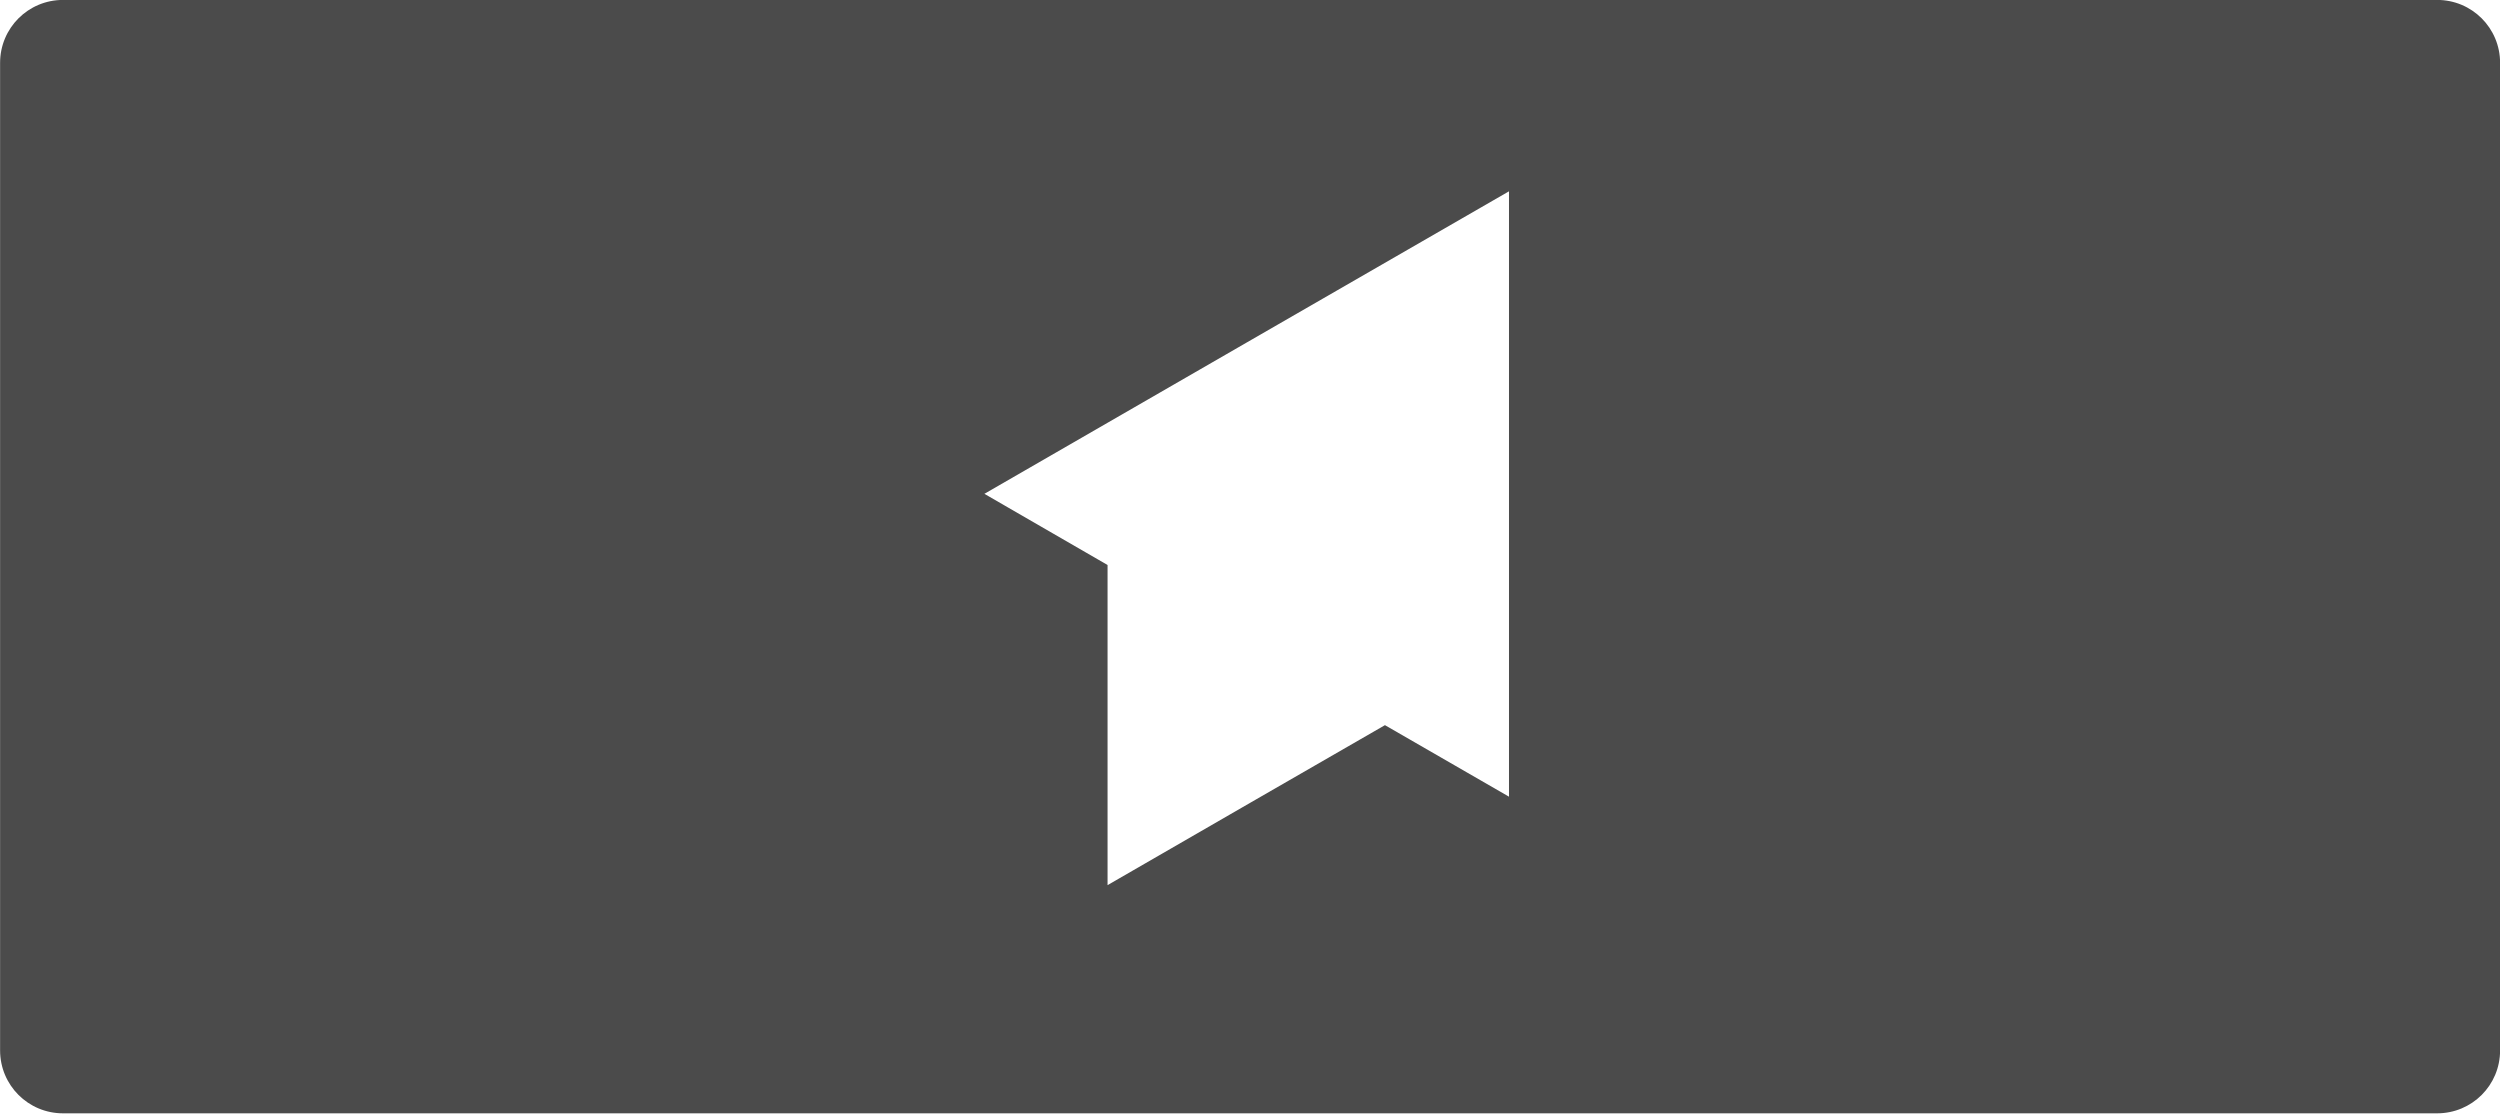
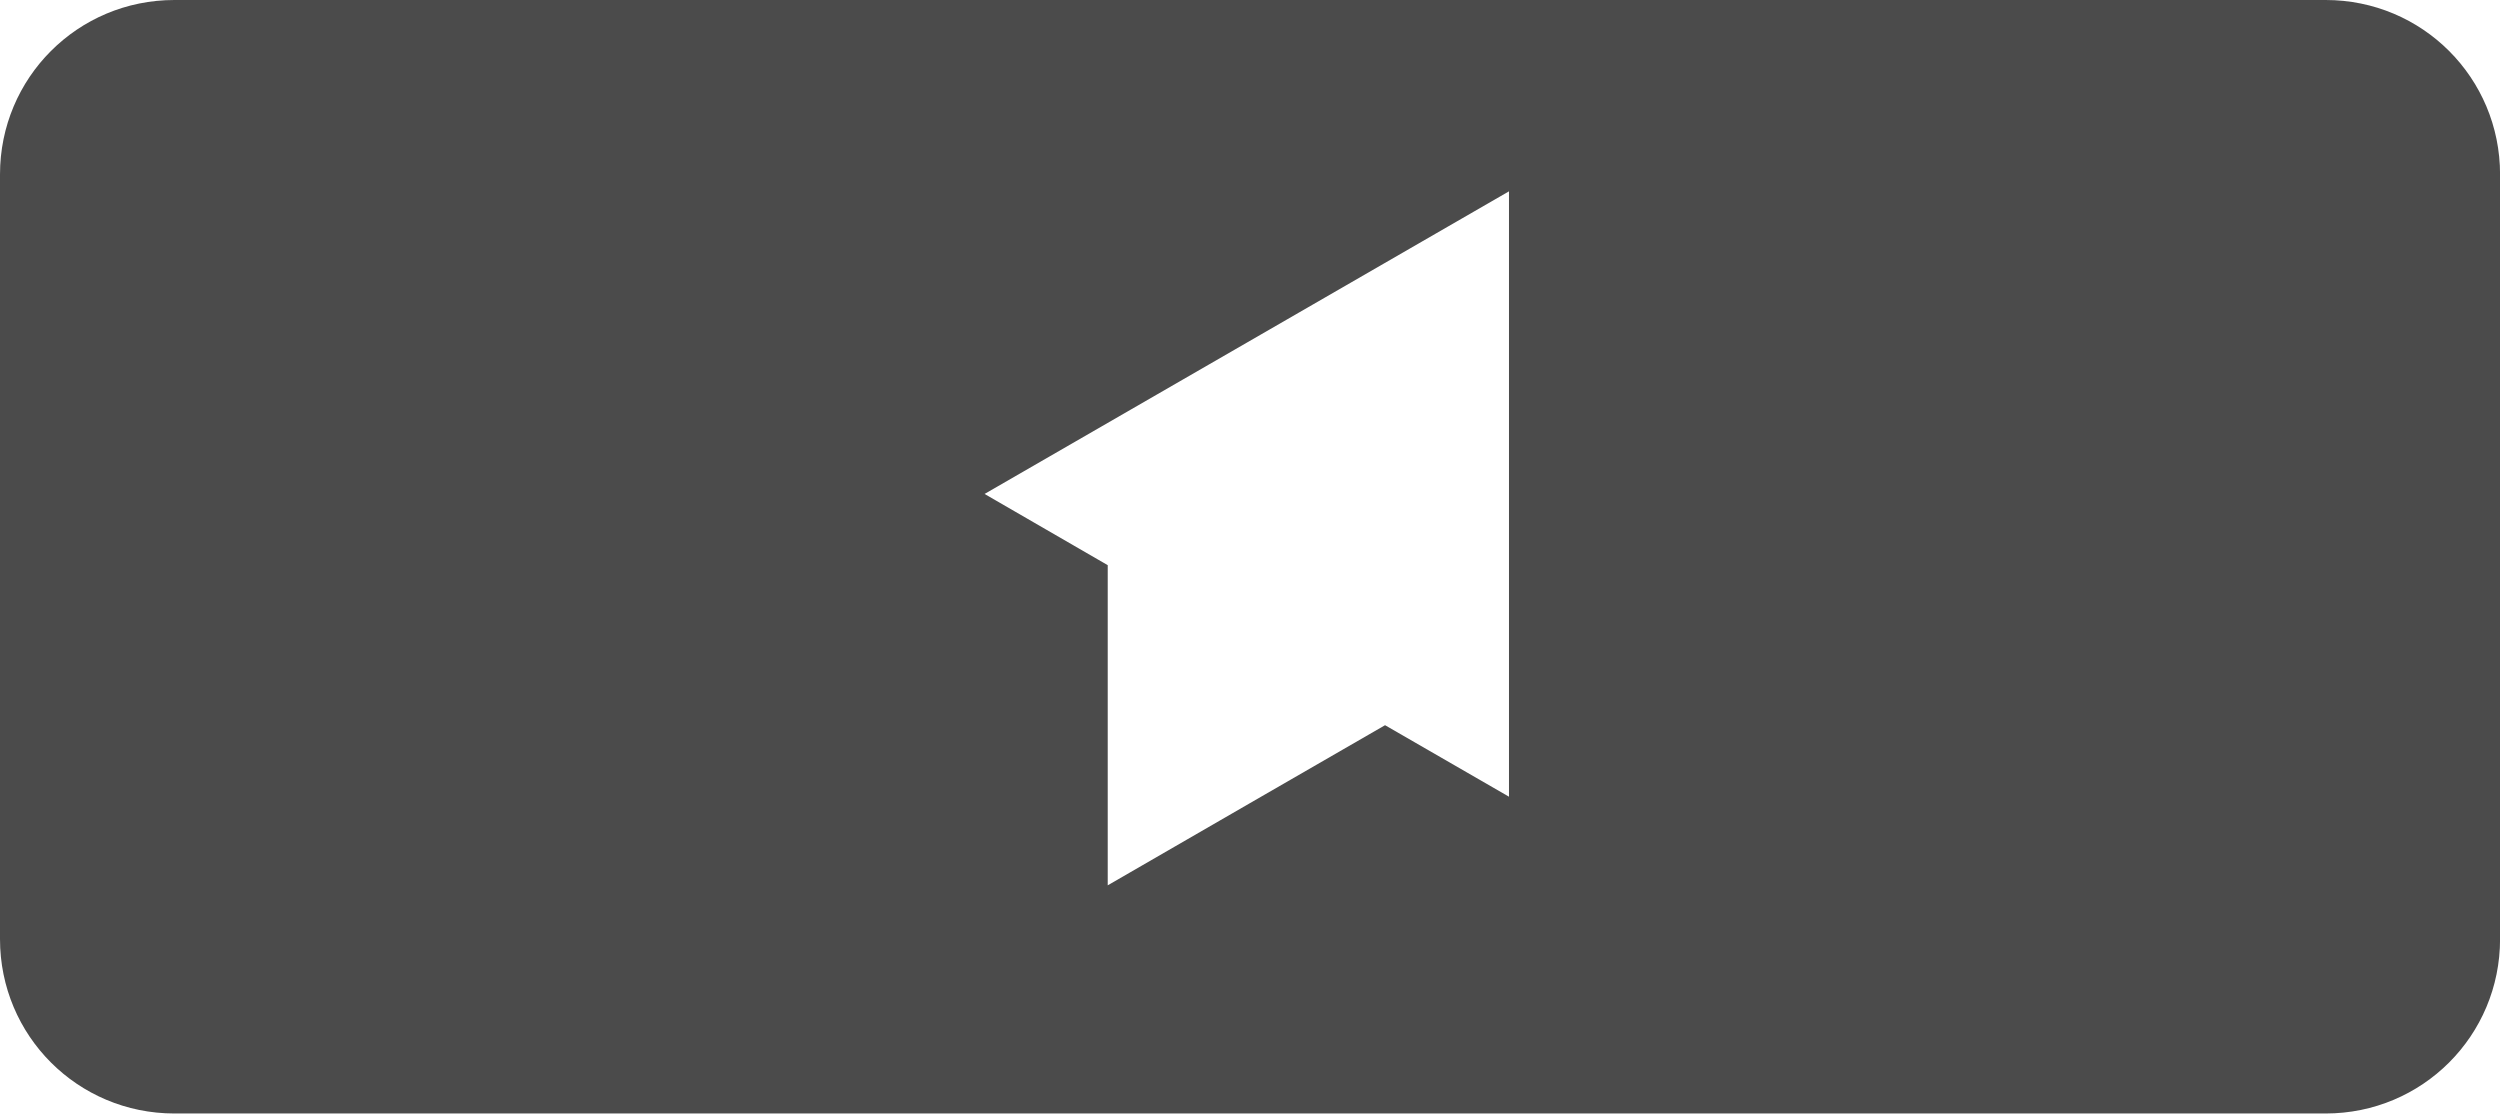
<svg xmlns="http://www.w3.org/2000/svg" width="14.33mm" height="6.383mm" viewBox="0 0 14.33 6.383" version="1.1" id="svg4809">
  <defs id="defs4803" />
  <g id="layer1" transform="translate(-9.262484,-103.8014)">
-     <path style="color:#000000;clip-rule:nonzero;display:inline;overflow:visible;visibility:visible;opacity:1;isolation:auto;mix-blend-mode:normal;color-interpolation:sRGB;color-interpolation-filters:linearRGB;solid-color:#000000;solid-opacity:1;fill:#4b4b4b;fill-opacity:1;fill-rule:evenodd;stroke-width:0.594;color-rendering:auto;image-rendering:auto;shape-rendering:auto;text-rendering:auto;enable-background:accumulate" d="m 9.624,103.801 c -0.2,0 -0.361,0.161 -0.361,0.361 v 5.66 c 0,0.2 0.161,0.361 0.361,0.361 H 23.232 c 0.2,0 0.361,-0.161 0.361,-0.361 v -5.66 c 0,-0.2 -0.161,-0.361 -0.361,-0.361 z m 8.288,1.097 v 1.735 1.735 l -0.711,-0.41 -0.774,0.446 -0.816,0.471 v -0.942 -0.893 l -0.706,-0.408 1.503,-0.867 z" id="rect1201-4-7-0-1-5-9-9-8-1-6" />
+     <path style="opacity:1;fill:#4b4b4b;fill-opacity:1;stroke:none;stroke-width:5.669;stroke-linecap:round;stroke-miterlimit:4;stroke-dasharray:none;stroke-opacity:1;paint-order:normal" d="M 3.779 0 C 1.685 0 0 1.685 0 3.779 L 0 20.344 C 0 22.438 1.685 24.123 3.779 24.123 L 50.383 24.123 C 52.477 24.123 54.162 22.438 54.162 20.344 L 54.162 3.779 C 54.162 1.685 52.477 0 50.383 0 L 3.779 0 z M 32.691 4.145 L 32.691 10.701 L 32.691 17.26 L 30.006 15.711 L 27.082 17.398 L 23.998 19.18 L 23.998 15.619 L 23.998 12.244 L 21.33 10.701 L 27.01 7.424 L 32.691 4.145 z " transform="matrix(0.2645833,0,0,0.2645833,9.262484,103.8014)" id="rect824-2" />
  </g>
</svg>
